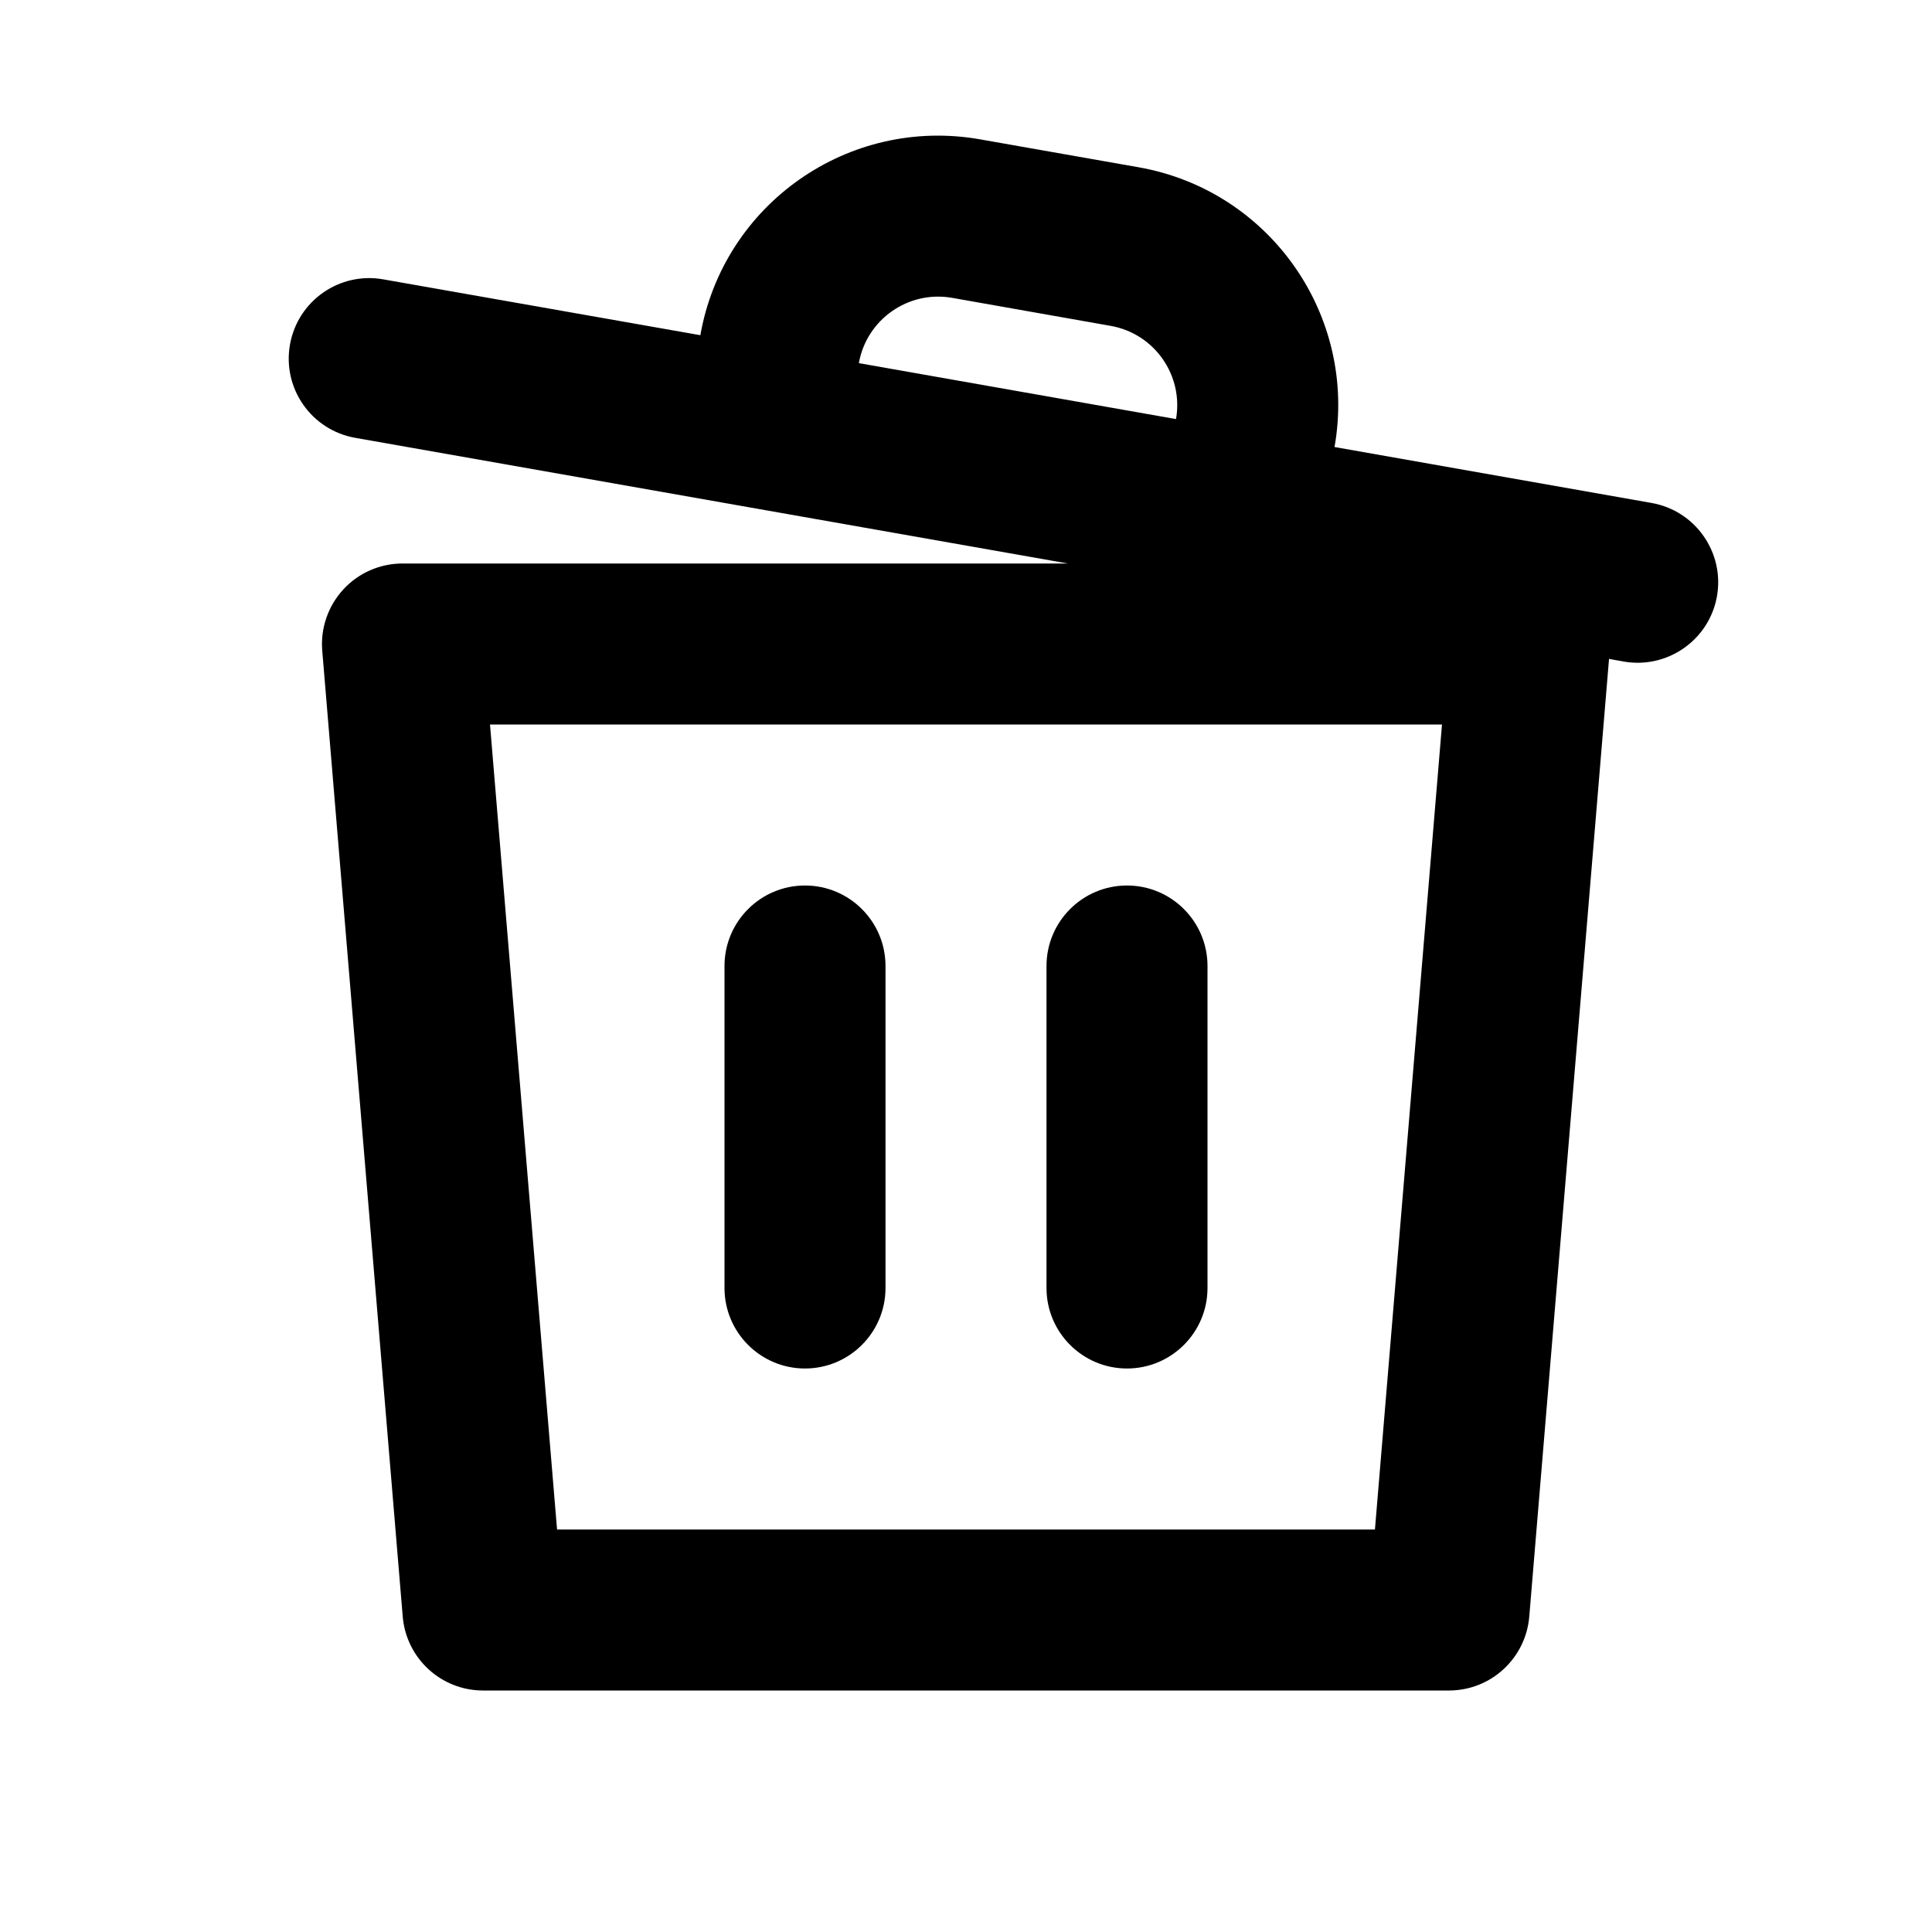
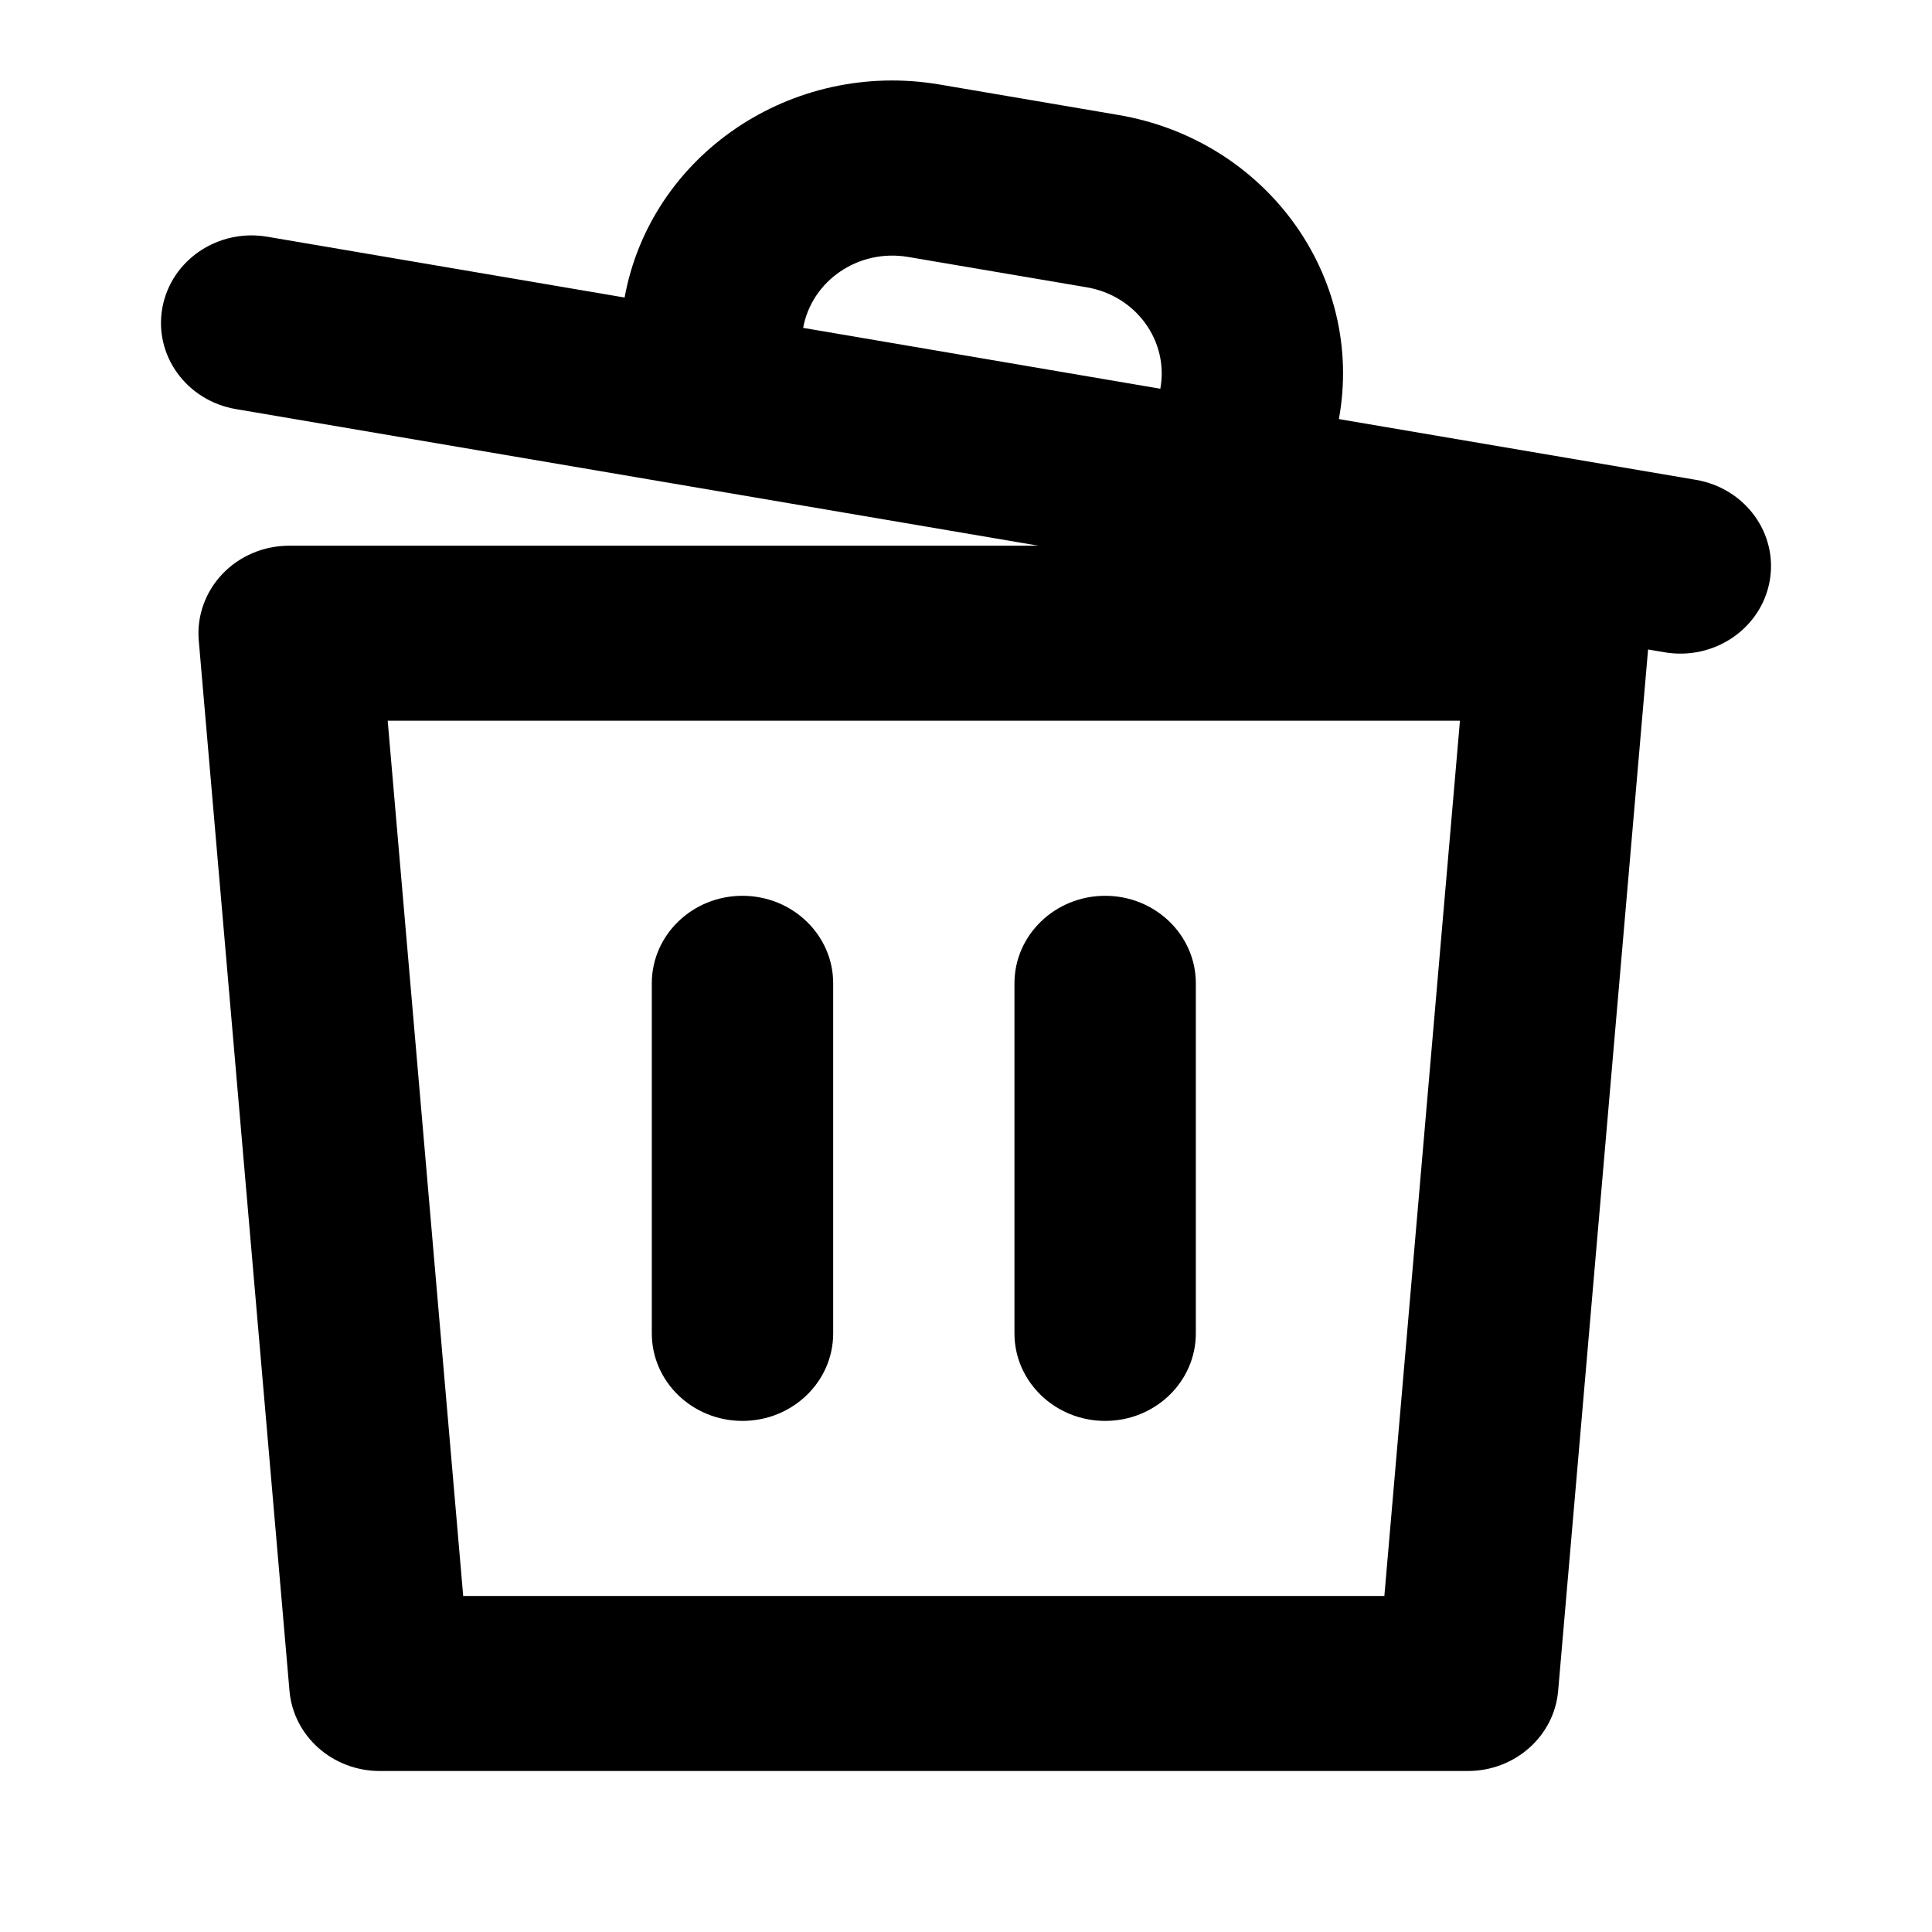
<svg xmlns="http://www.w3.org/2000/svg" width="24" height="24" viewBox="0 0 24 24" fill="none">
-   <path fill-rule="evenodd" clip-rule="evenodd" d="M11.828 3.7C11.284 3.604 10.765 3.968 10.669 4.511L14.609 5.206C14.704 4.662 14.341 4.144 13.797 4.048L11.828 3.7ZM12.175 1.731C10.543 1.443 8.987 2.533 8.7 4.164L4.76 3.47C4.217 3.374 3.698 3.737 3.602 4.281C3.506 4.825 3.869 5.343 4.413 5.439L13.265 7H5C4.72 7 4.453 7.117 4.264 7.323C4.075 7.529 3.98 7.804 4.003 8.083L5.003 20.083C5.047 20.601 5.48 21 6 21H18C18.52 21 18.953 20.601 18.997 20.083L19.988 8.185L20.17 8.218C20.714 8.313 21.233 7.95 21.329 7.406C21.424 6.863 21.061 6.344 20.517 6.248L16.578 5.553C16.866 3.922 15.776 2.366 14.145 2.078L12.175 1.731ZM6.92 19L6.087 9H17.913L17.08 19H6.92ZM10 11C10.552 11 11 11.448 11 12V16C11 16.552 10.552 17 10 17C9.448 17 9 16.552 9 16V12C9 11.448 9.448 11 10 11ZM13 12C13 11.448 13.448 11 14 11C14.552 11 15 11.448 15 12V16C15 16.552 14.552 17 14 17C13.448 17 13 16.552 13 16V12Z" fill="black" />
+   <path fill-rule="evenodd" clip-rule="evenodd" d="M11.282 3.192C10.669 3.087 10.085 3.482 9.977 4.073L14.414 4.829C14.522 4.237 14.113 3.673 13.5 3.569L11.282 3.192ZM11.673 1.05C9.835 0.737 8.083 1.922 7.759 3.696L3.322 2.941C2.709 2.836 2.125 3.231 2.017 3.823C1.909 4.414 2.318 4.978 2.931 5.082L12.9 6.779H3.592C3.277 6.779 2.976 6.906 2.763 7.13C2.55 7.354 2.443 7.653 2.469 7.956L3.596 21.003C3.644 21.567 4.132 22 4.718 22H18.234C18.82 22 19.308 21.567 19.356 21.003L20.473 8.068L20.678 8.103C21.291 8.207 21.875 7.812 21.983 7.221C22.091 6.63 21.682 6.066 21.069 5.961L16.632 5.206C16.956 3.432 15.729 1.74 13.892 1.428L11.673 1.05ZM5.754 19.826L4.816 8.953H18.136L17.197 19.826H5.754ZM9.223 11.128C9.845 11.128 10.35 11.615 10.35 12.215V16.564C10.35 17.164 9.845 17.651 9.223 17.651C8.601 17.651 8.097 17.164 8.097 16.564V12.215C8.097 11.615 8.601 11.128 9.223 11.128ZM12.602 12.215C12.602 11.615 13.107 11.128 13.729 11.128C14.351 11.128 14.855 11.615 14.855 12.215V16.564C14.855 17.164 14.351 17.651 13.729 17.651C13.107 17.651 12.602 17.164 12.602 16.564V12.215Z" fill="black" />
</svg>
